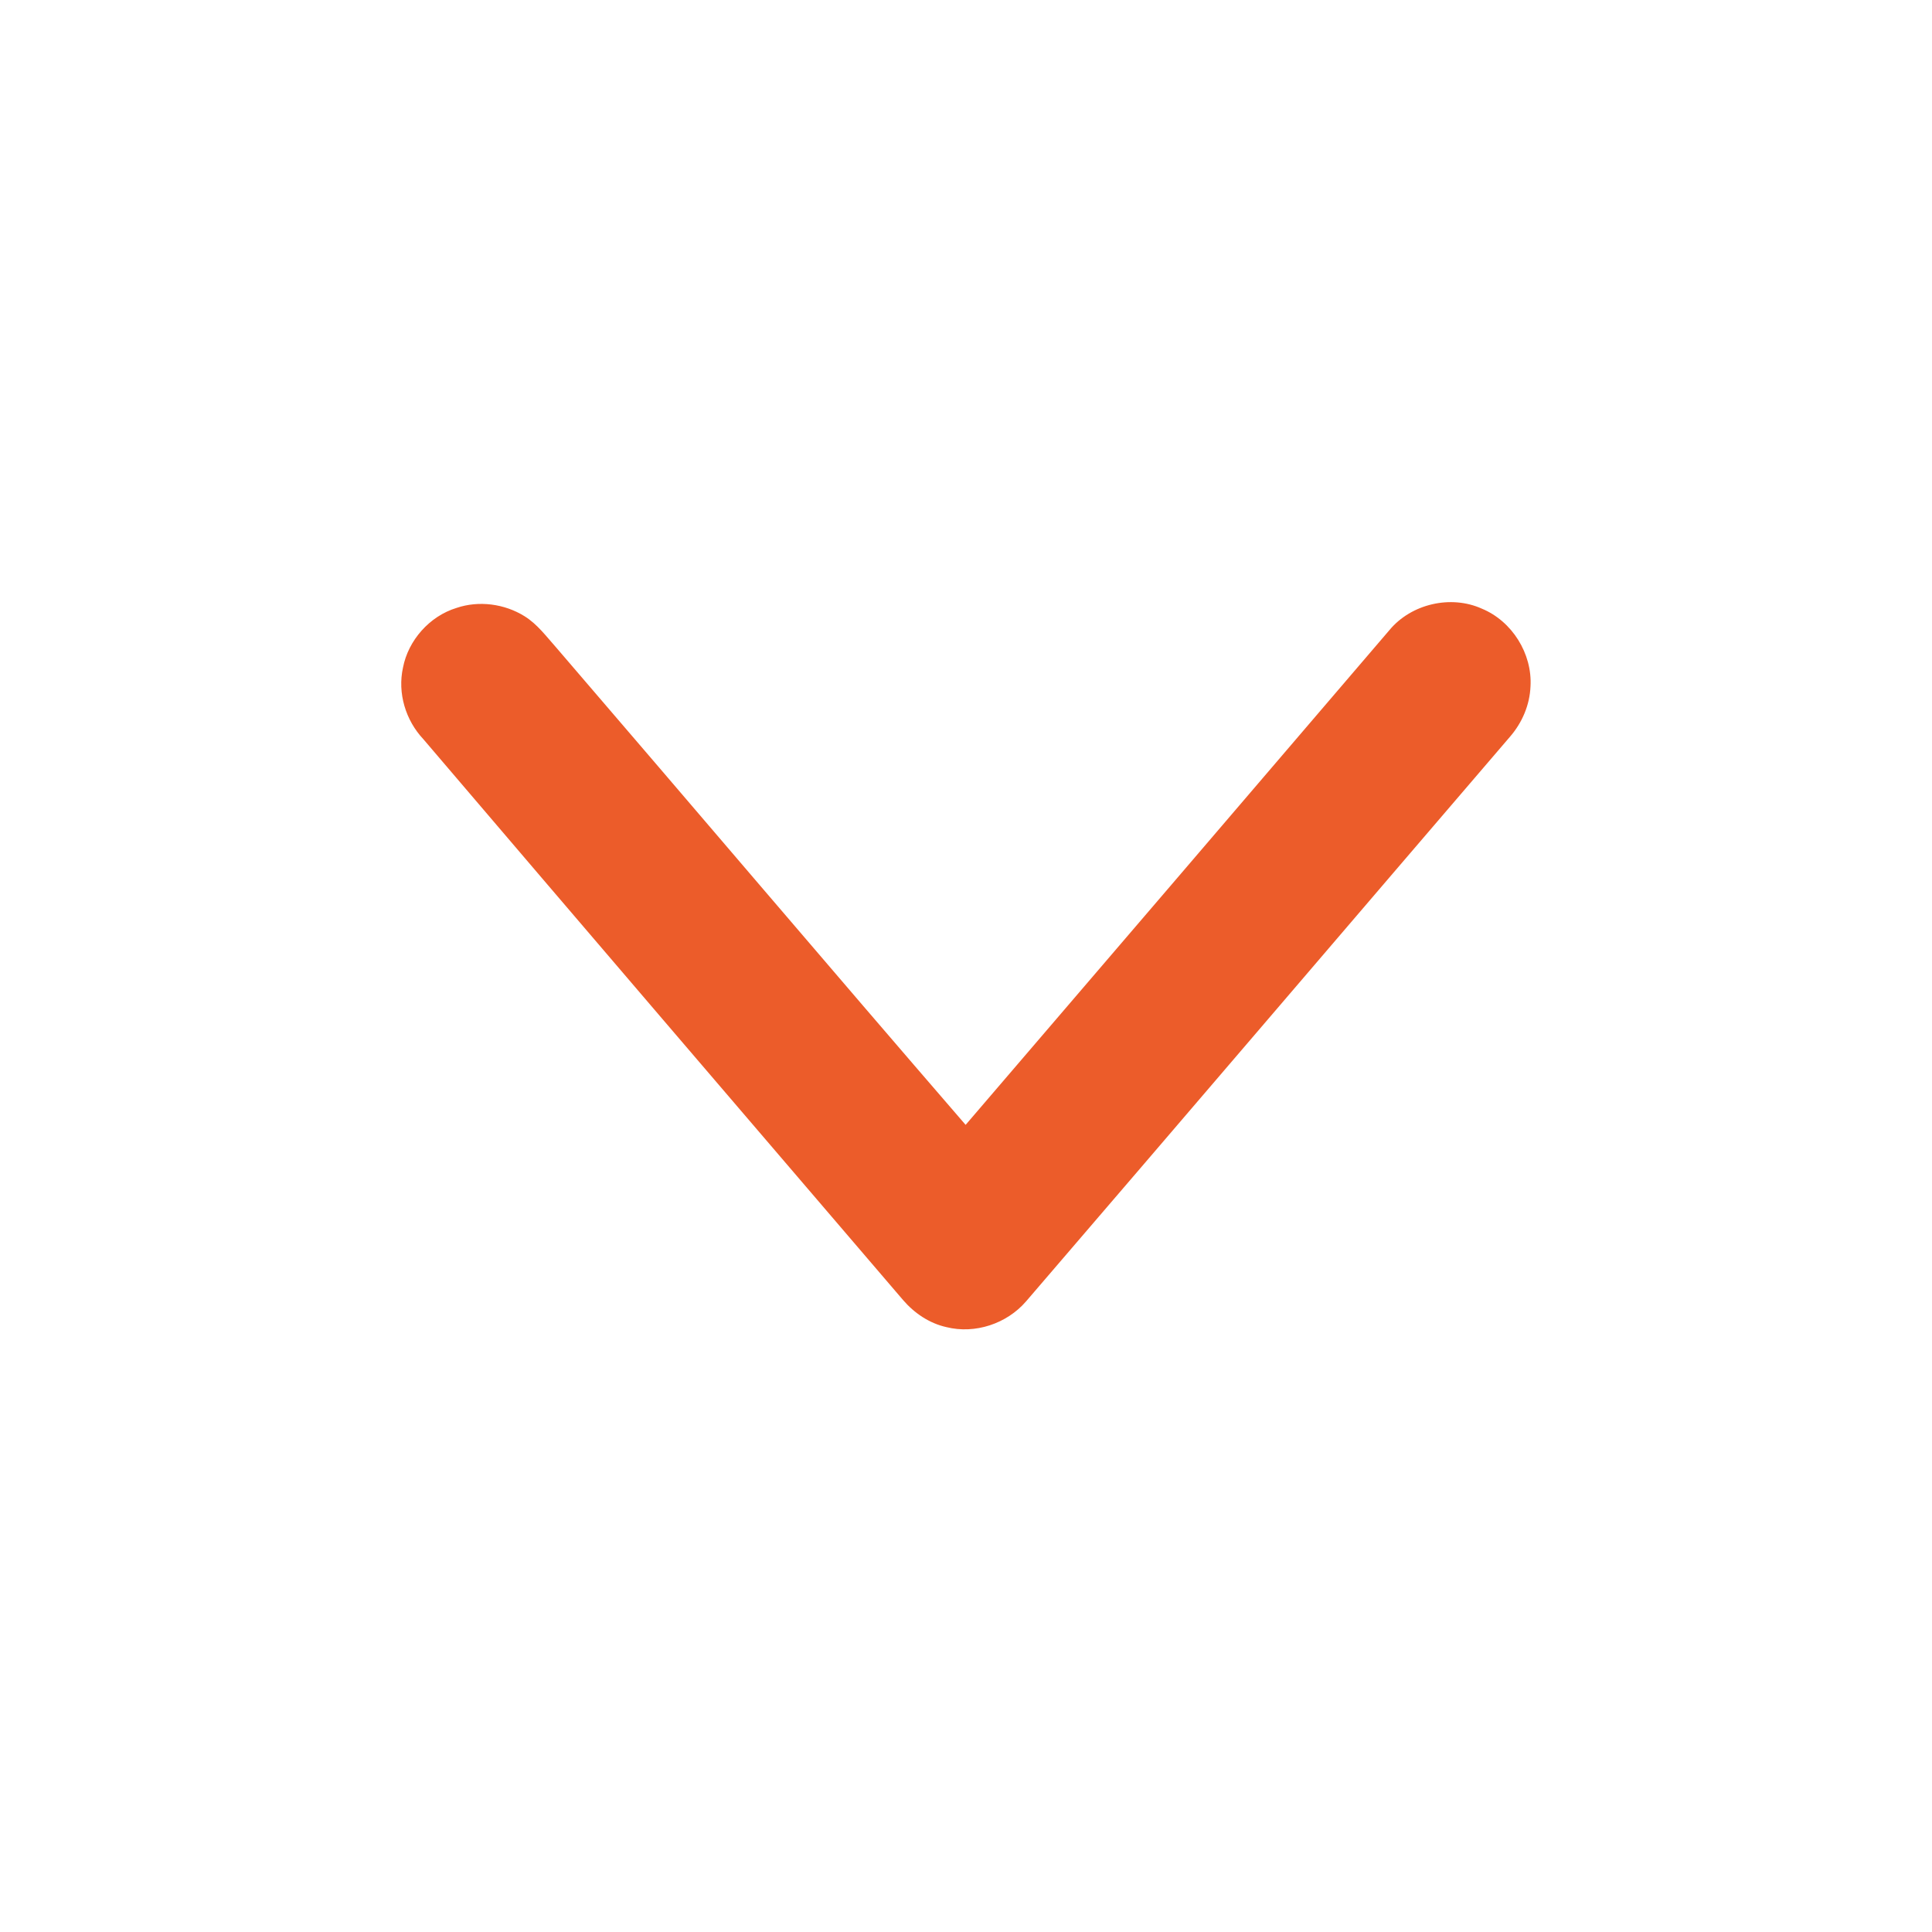
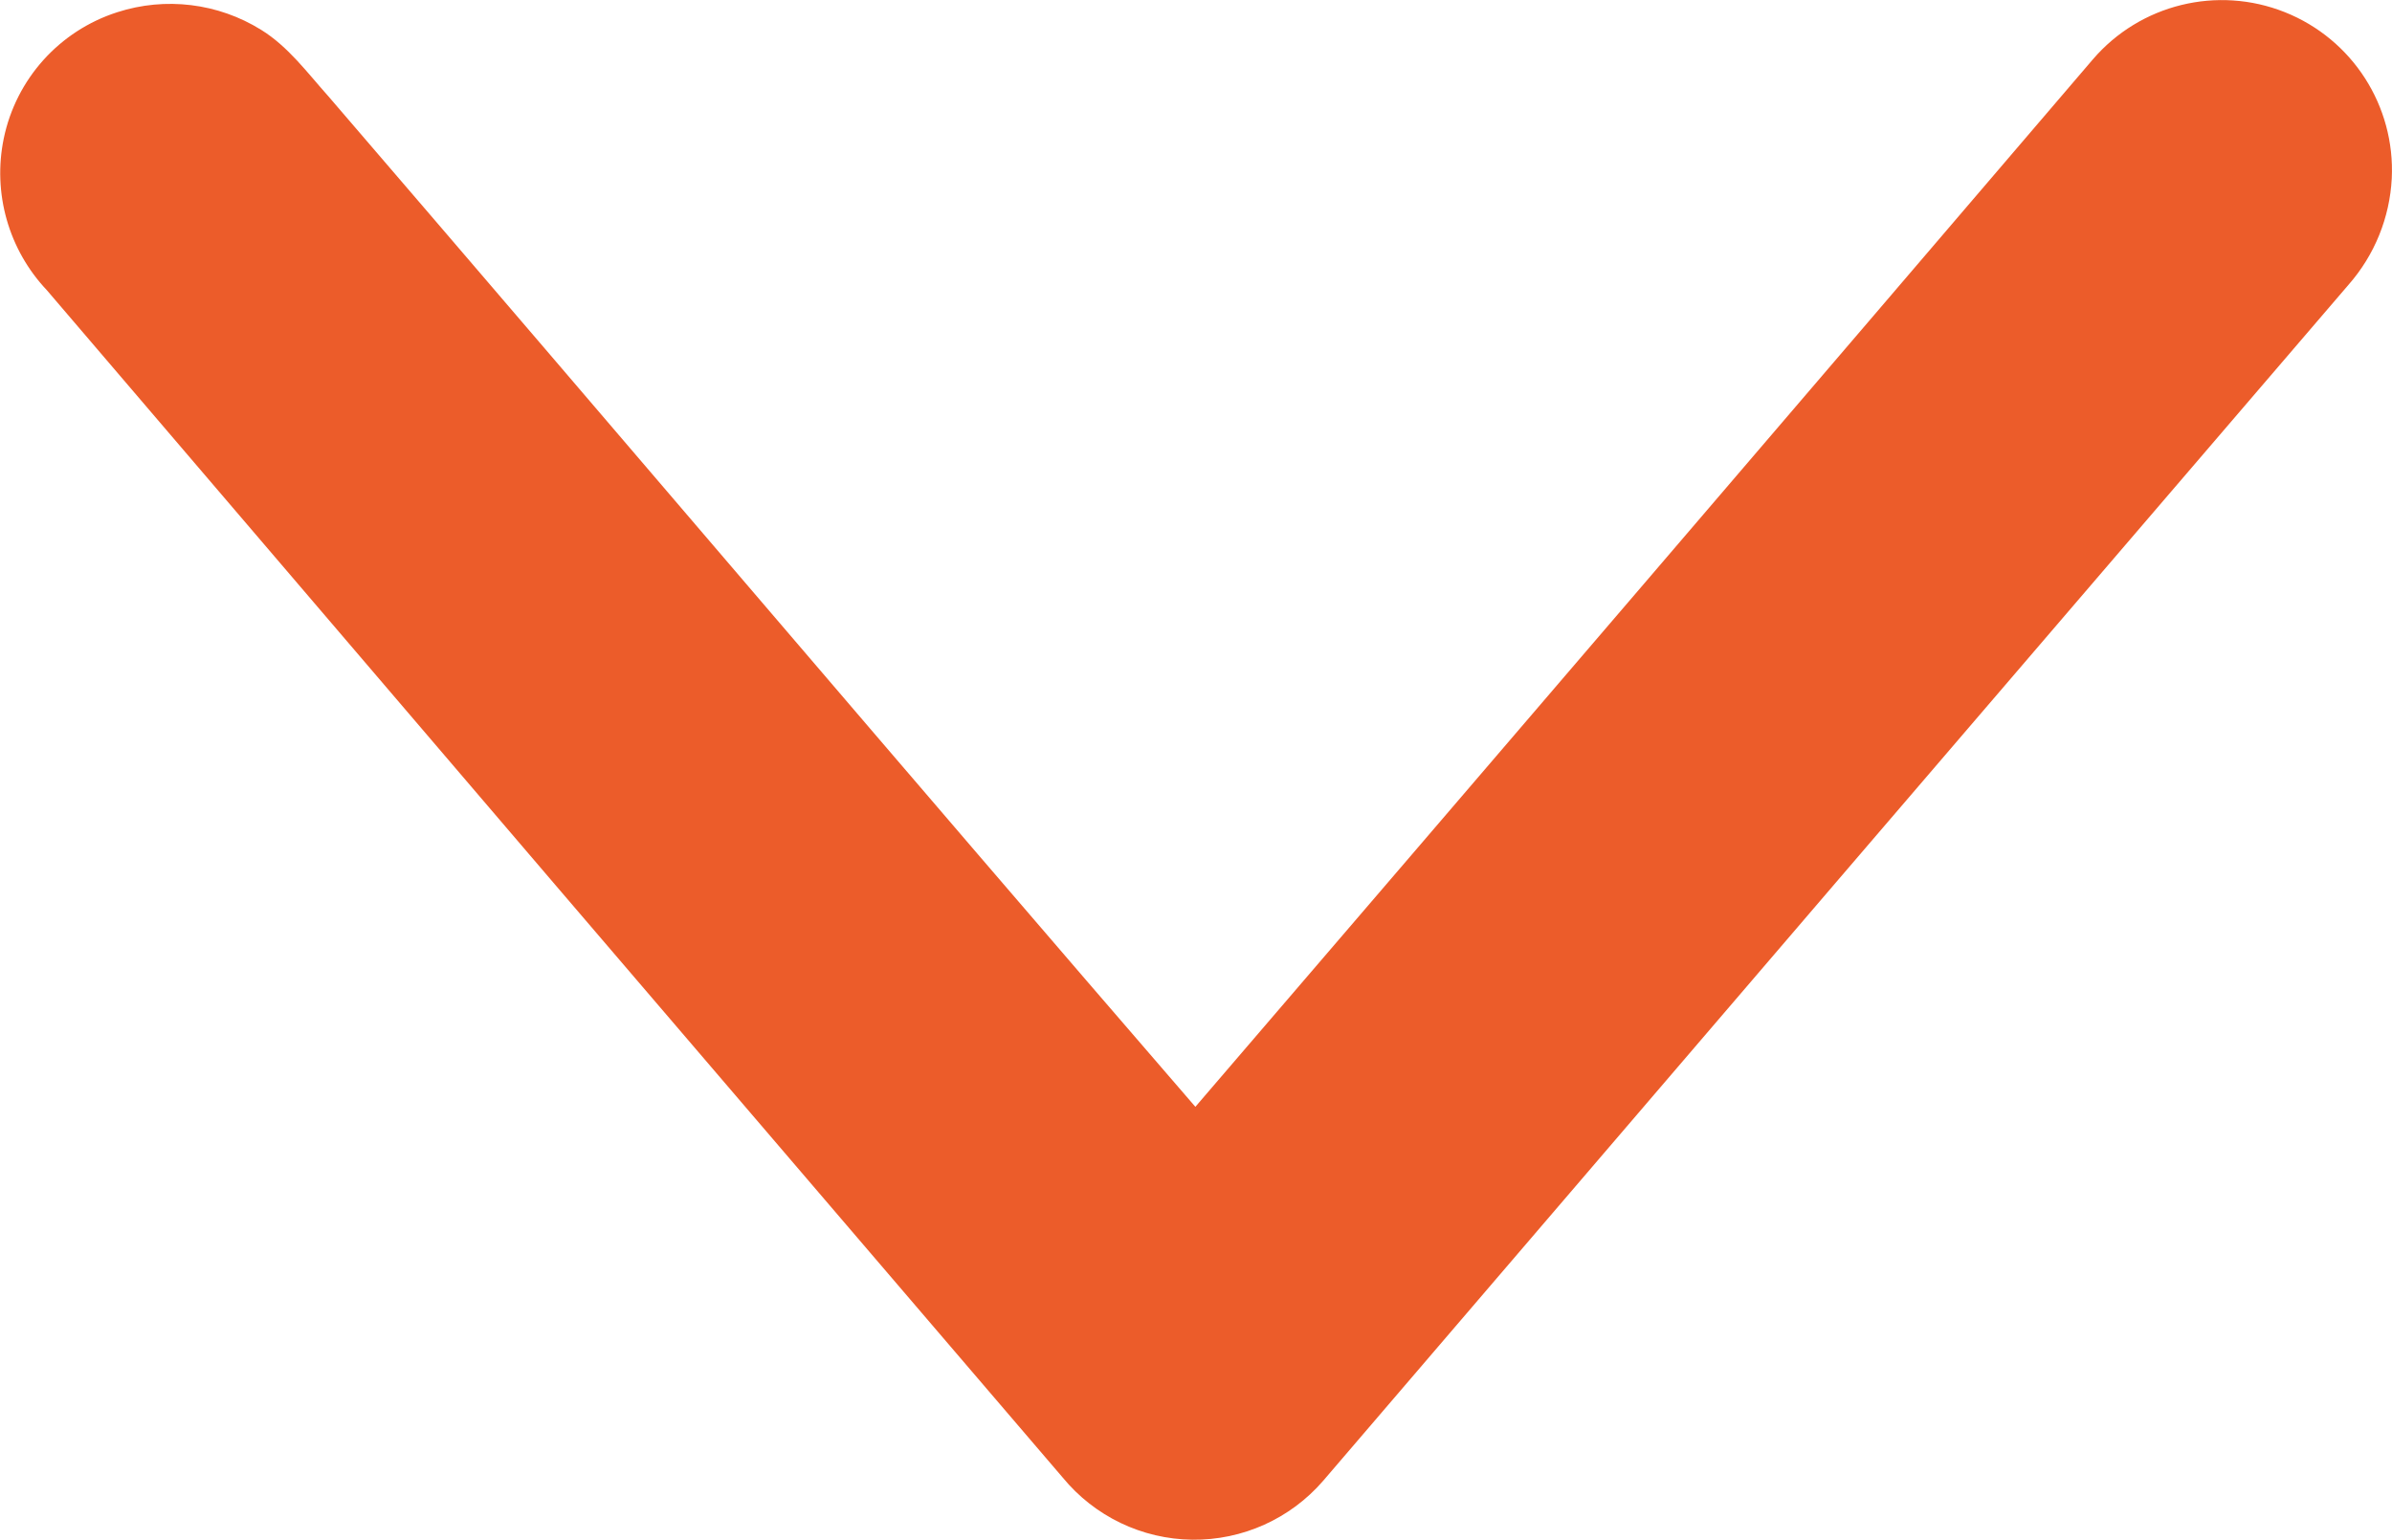
- <svg xmlns="http://www.w3.org/2000/svg" version="1.1" id="Слой_1" x="0px" y="0px" viewBox="0 0 512 512" style="enable-background:new 0 0 512 512;" xml:space="preserve">
-   <style type="text/css">
- 	.st0{fill:#EC5C2A;}
- </style>
-   <g id="_x23_000000ff">
-     <path class="st0" d="M121,161.1c5.9-2,12.7-1.1,18,2.2c3.4,2.1,5.8,5.4,8.4,8.3c36.2,42.1,72.2,84.5,108.5,126.5   c37.5-43.7,74.9-87.4,112.3-131.1c5.8-7,16.3-9.4,24.5-5.7c8,3.3,13.4,11.9,12.9,20.6c-0.2,4.9-2.2,9.6-5.4,13.3   c-42.8,49.9-85.5,99.9-128.3,149.7c-5.1,5.9-13.5,8.7-21.1,6.8c-4.5-1-8.5-3.7-11.5-7.2c-42.4-49.5-84.8-99-127.1-148.6   c-4.7-5-6.9-12.2-5.4-19C108.2,169.7,113.8,163.3,121,161.1z" />
+ <svg xmlns="http://www.w3.org/2000/svg" viewBox="0 0 299.3 192.72">
+   <defs>
+     <style>.cls-1{fill:#ec5c2a;}</style>
+   </defs>
+   <g id="Слой_2" data-name="Слой 2">
+     <g id="Слой_1-2" data-name="Слой 1">
+       <g id="_000000ff" data-name="#000000ff">
+         <path class="cls-1" d="M14.67,1.53a21.55,21.55,0,0,1,18,2.2c3.4,2.1,5.8,5.4,8.4,8.3,36.2,42.1,72.2,84.5,108.5,126.5Q205.82,73,261.87,7.43a21.28,21.28,0,0,1,37.4,14.9,21.86,21.86,0,0,1-5.4,13.3q-64.2,74.85-128.3,149.7a21.31,21.31,0,0,1-32.6-.4Q69.37,110.68,5.87,36.33a21.36,21.36,0,0,1-5.4-19A21.08,21.08,0,0,1,14.67,1.53Z" />
+       </g>
+     </g>
  </g>
</svg>
